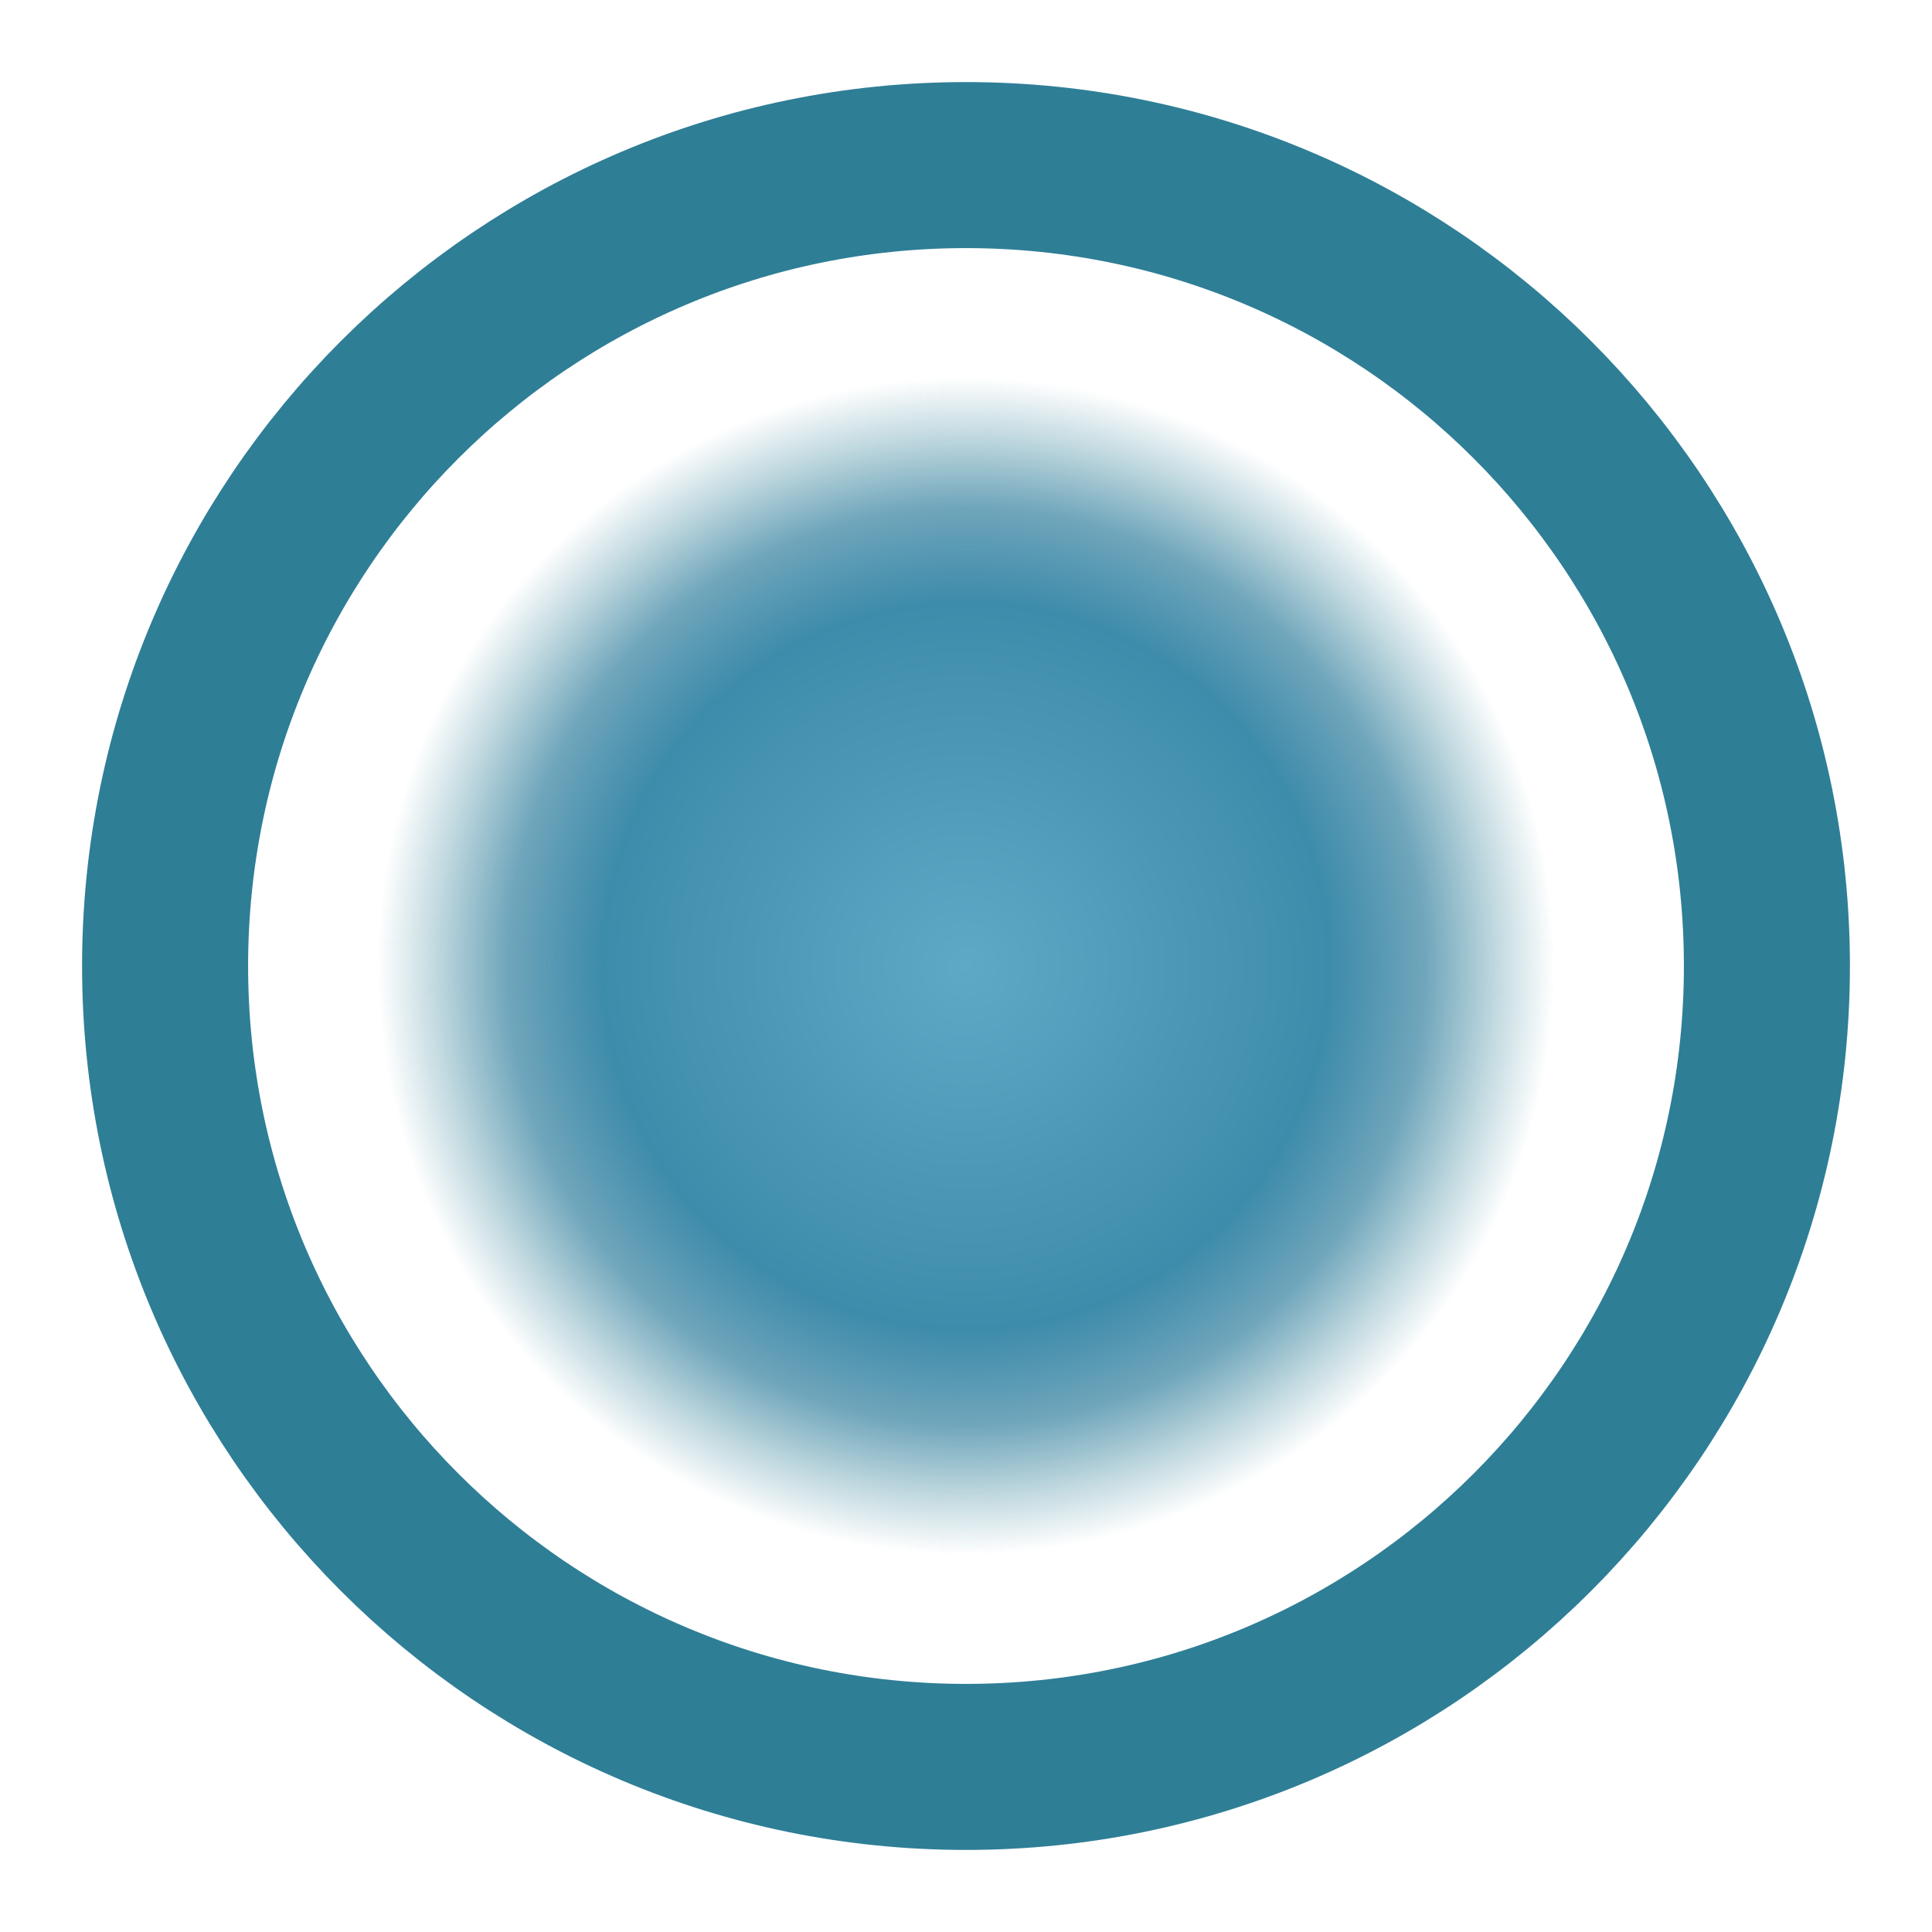
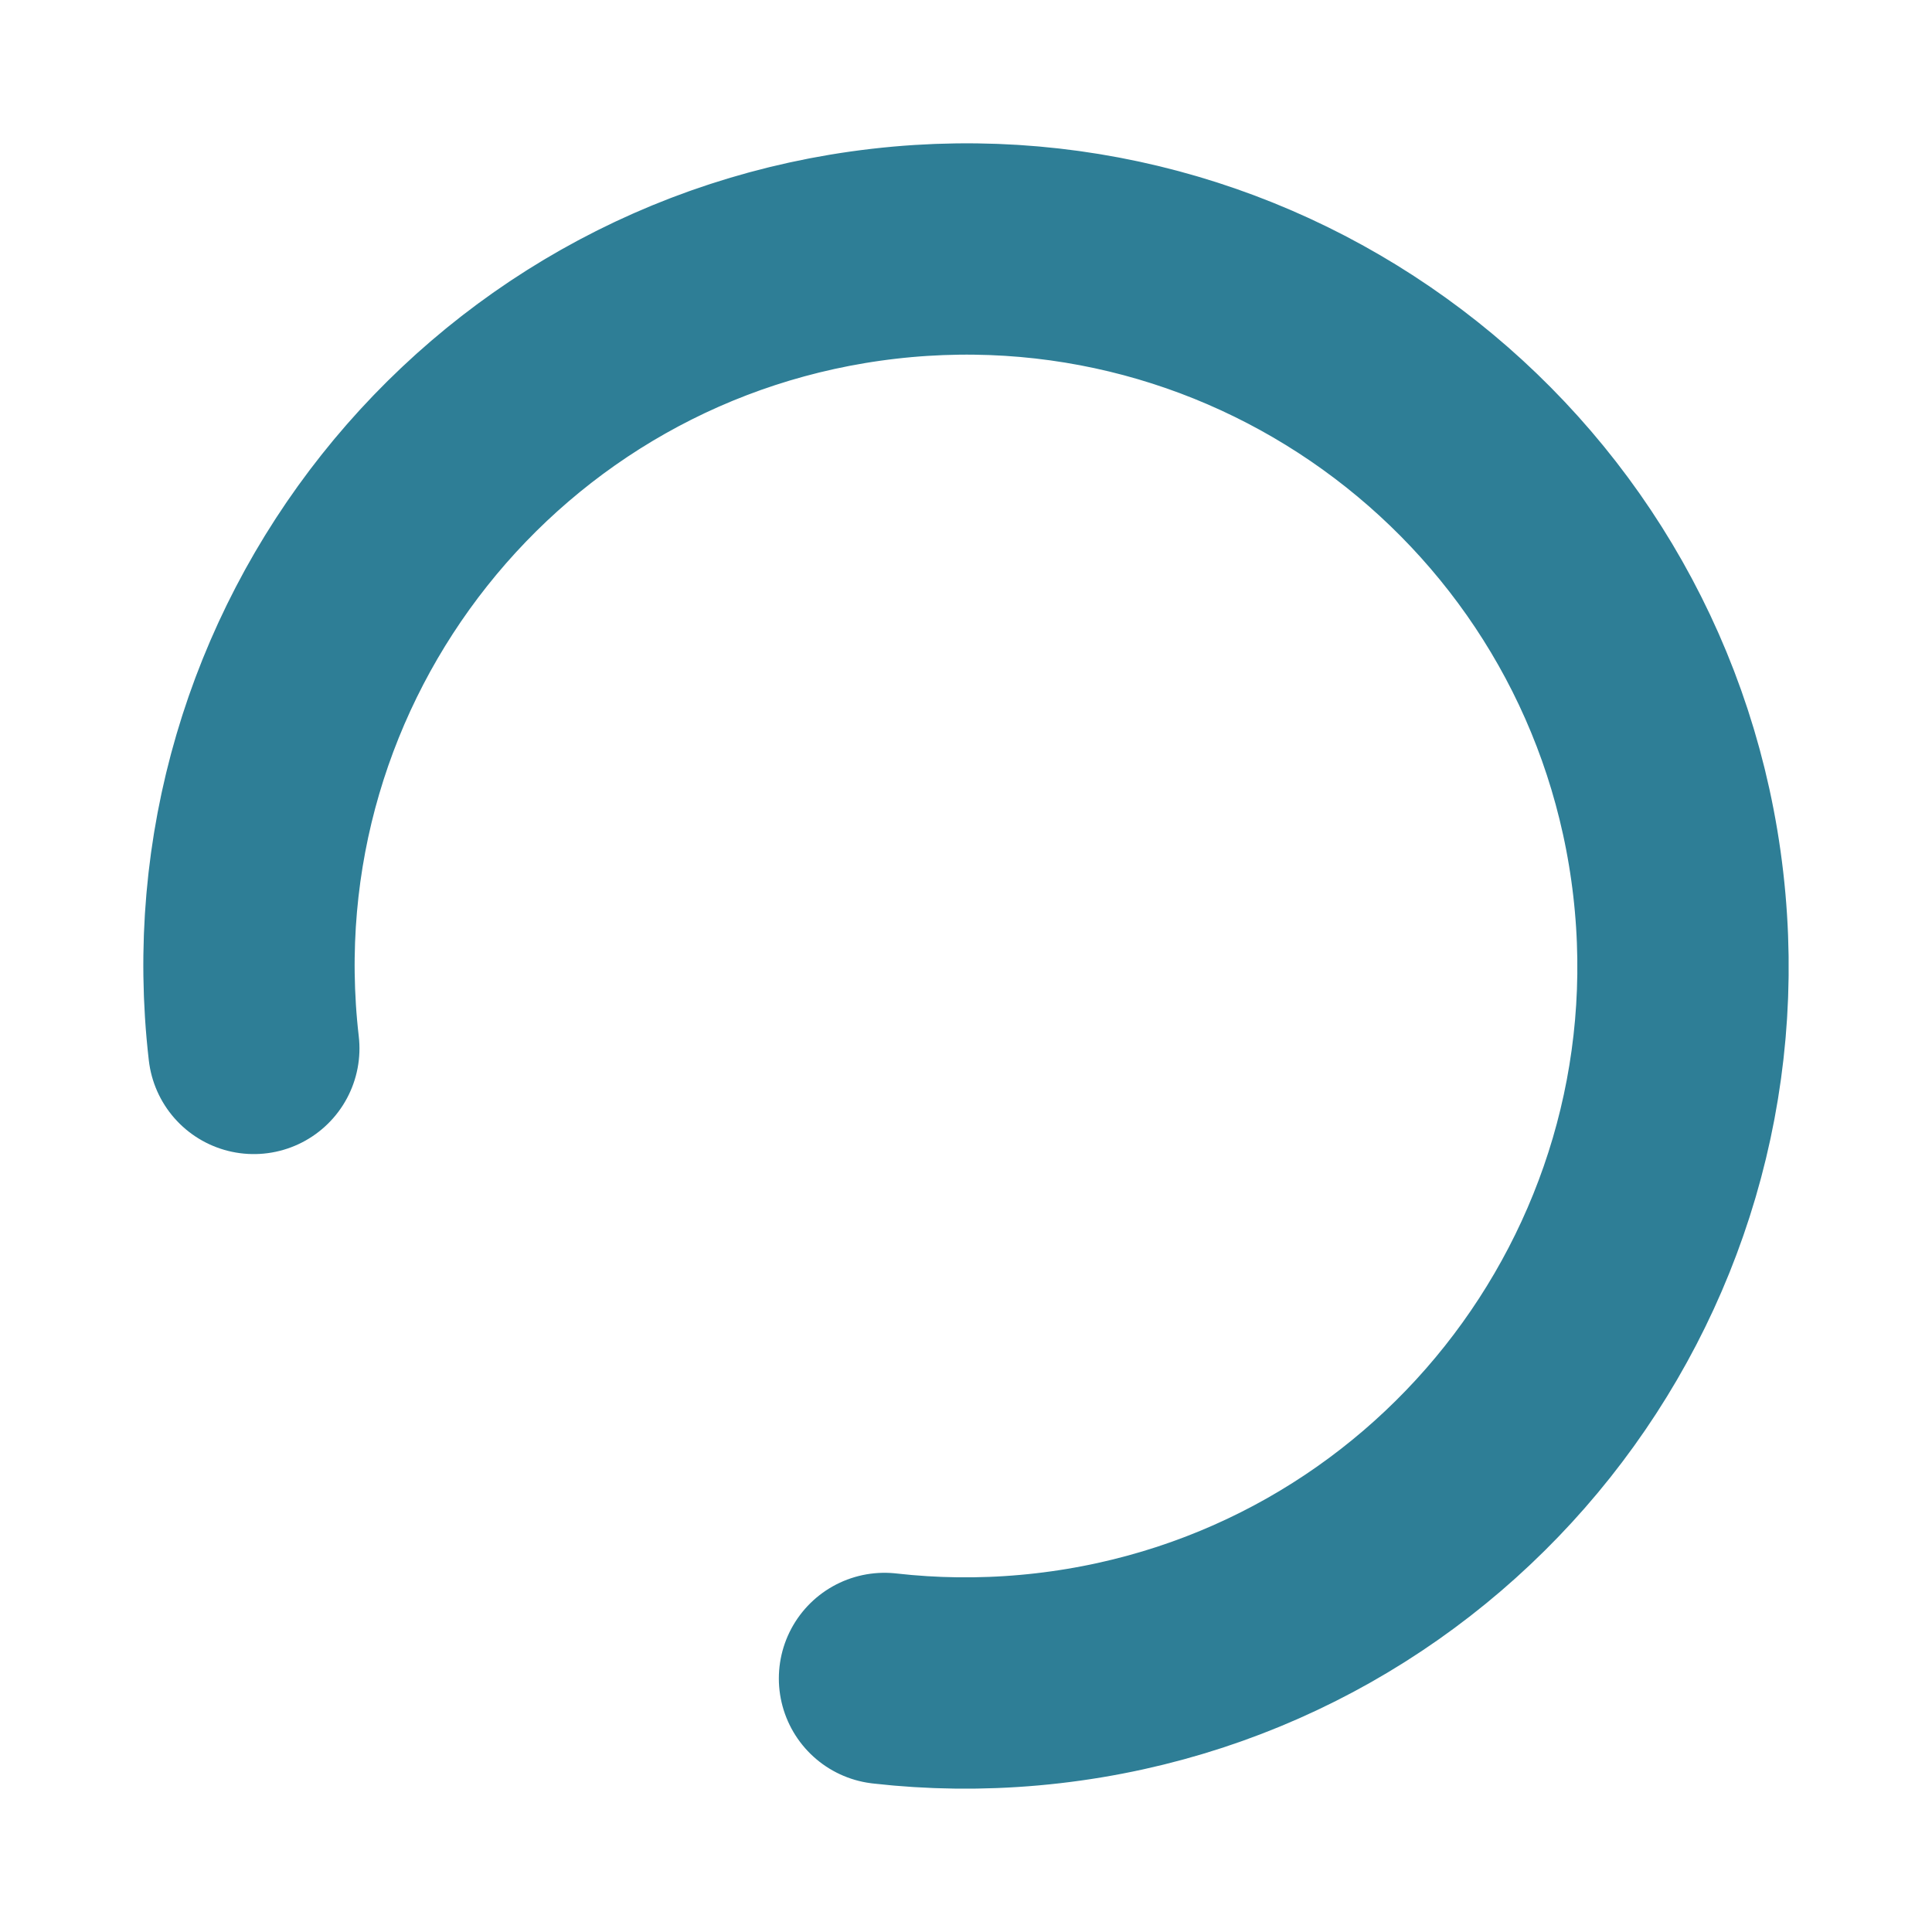
<svg xmlns="http://www.w3.org/2000/svg" viewBox="0 0 1024 1024" width="1024" height="1024">
  <style>
    @media (prefers-color-scheme: dark) {
-       .glow {
-         fill: url(#glow-dark);
-       }
      .ring {
        stroke: #56B0C9;
      }
    }
  </style>
-   <defs>
-     <radialGradient id="glow-light" gradientUnits="userSpaceOnUse" cx="512" cy="512" r="312">
-       <stop offset="0" stop-color="#5EA9C6" />
-       <stop offset="0.62" stop-color="#3E8CAB" />
-       <stop offset="0.78" stop-color="#33809F" stop-opacity="0.7" />
-       <stop offset="0.9" stop-color="#2E7E96" stop-opacity="0.3" />
-       <stop offset="1" stop-color="#2E7E96" stop-opacity="0" />
-     </radialGradient>
-     <radialGradient id="glow-dark" gradientUnits="userSpaceOnUse" cx="512" cy="512" r="312">
-       <stop offset="0" stop-color="#8FD3E6" />
-       <stop offset="0.62" stop-color="#56B0C9" />
-       <stop offset="0.78" stop-color="#4795AC" stop-opacity="0.75" />
-       <stop offset="0.9" stop-color="#356F82" stop-opacity="0.35" />
-       <stop offset="1" stop-color="#356F82" stop-opacity="0" />
-     </radialGradient>
-   </defs>
-   <circle class="glow" cx="512" cy="512" r="312" fill="url(#glow-light)" />
-   <circle class="ring" cx="512" cy="512" r="424.5" fill="none" stroke="#2E7E96" stroke-width="88" />
+   <circle class="ring" cx="512" cy="512" r="380" fill="none" stroke="#2E7E96" stroke-width="112" stroke-linecap="round" stroke-dasharray="1877.7 509.9" transform="rotate(173.442 512 512)" />
</svg>
